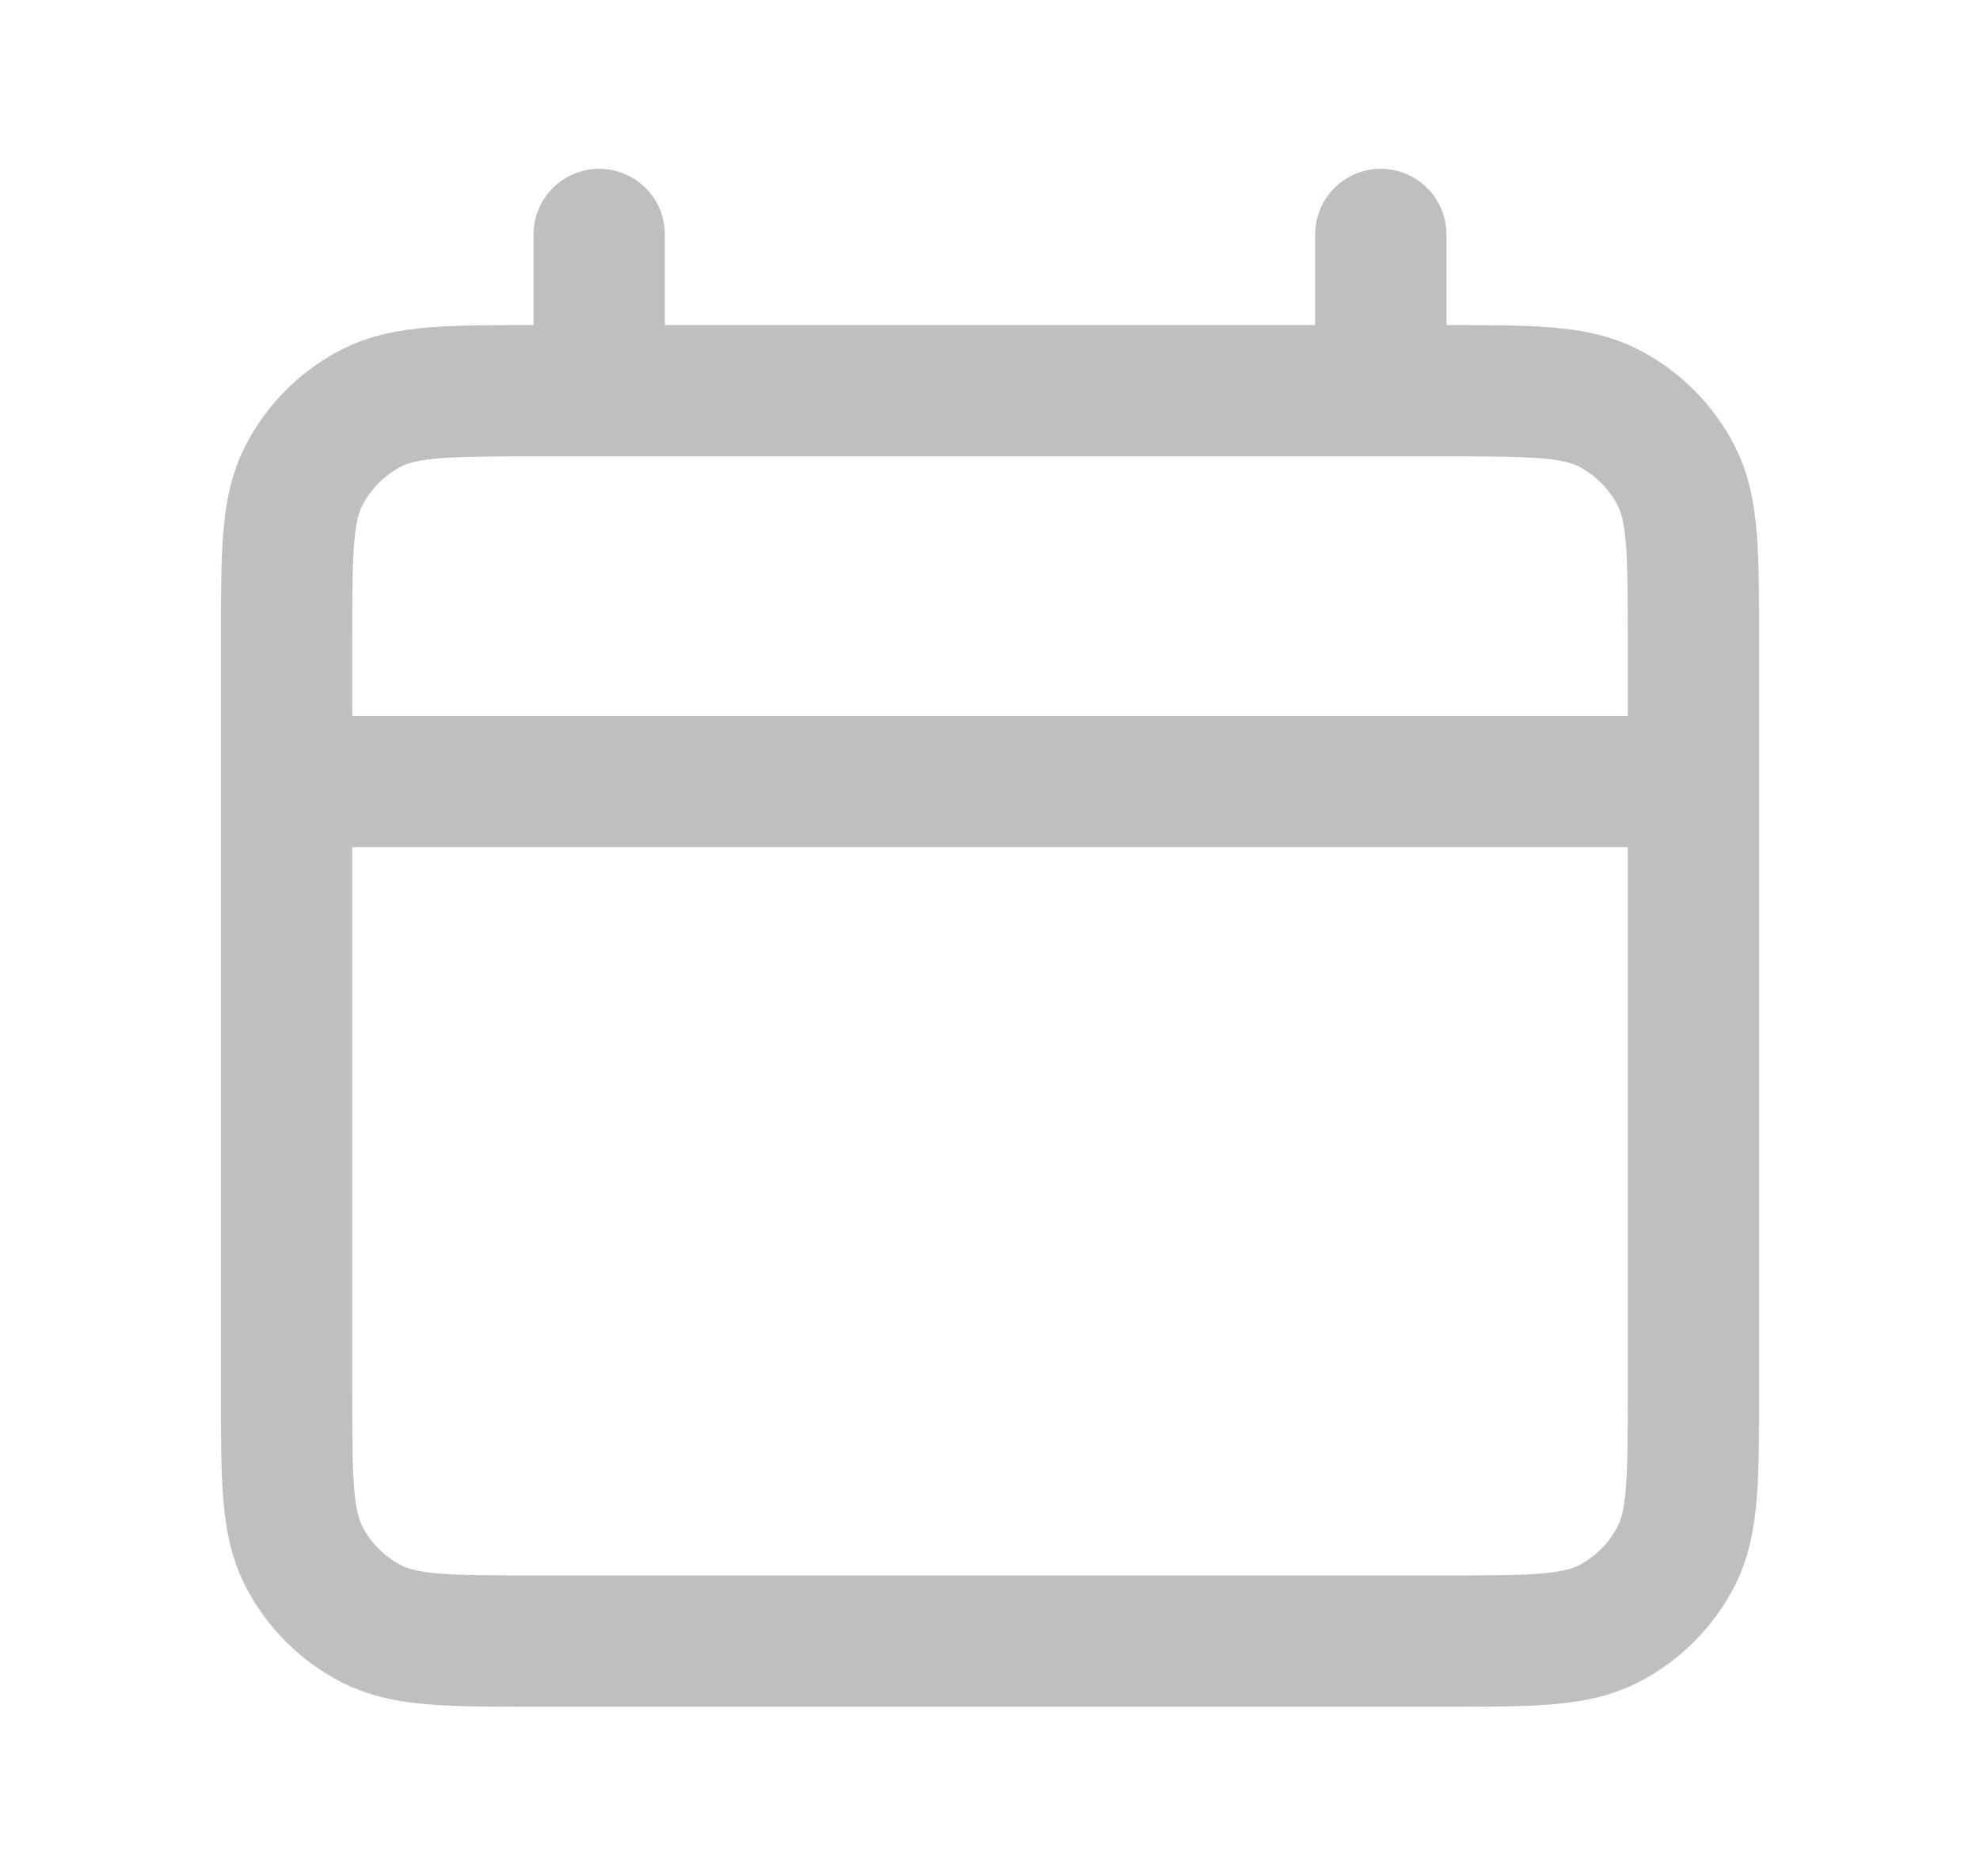
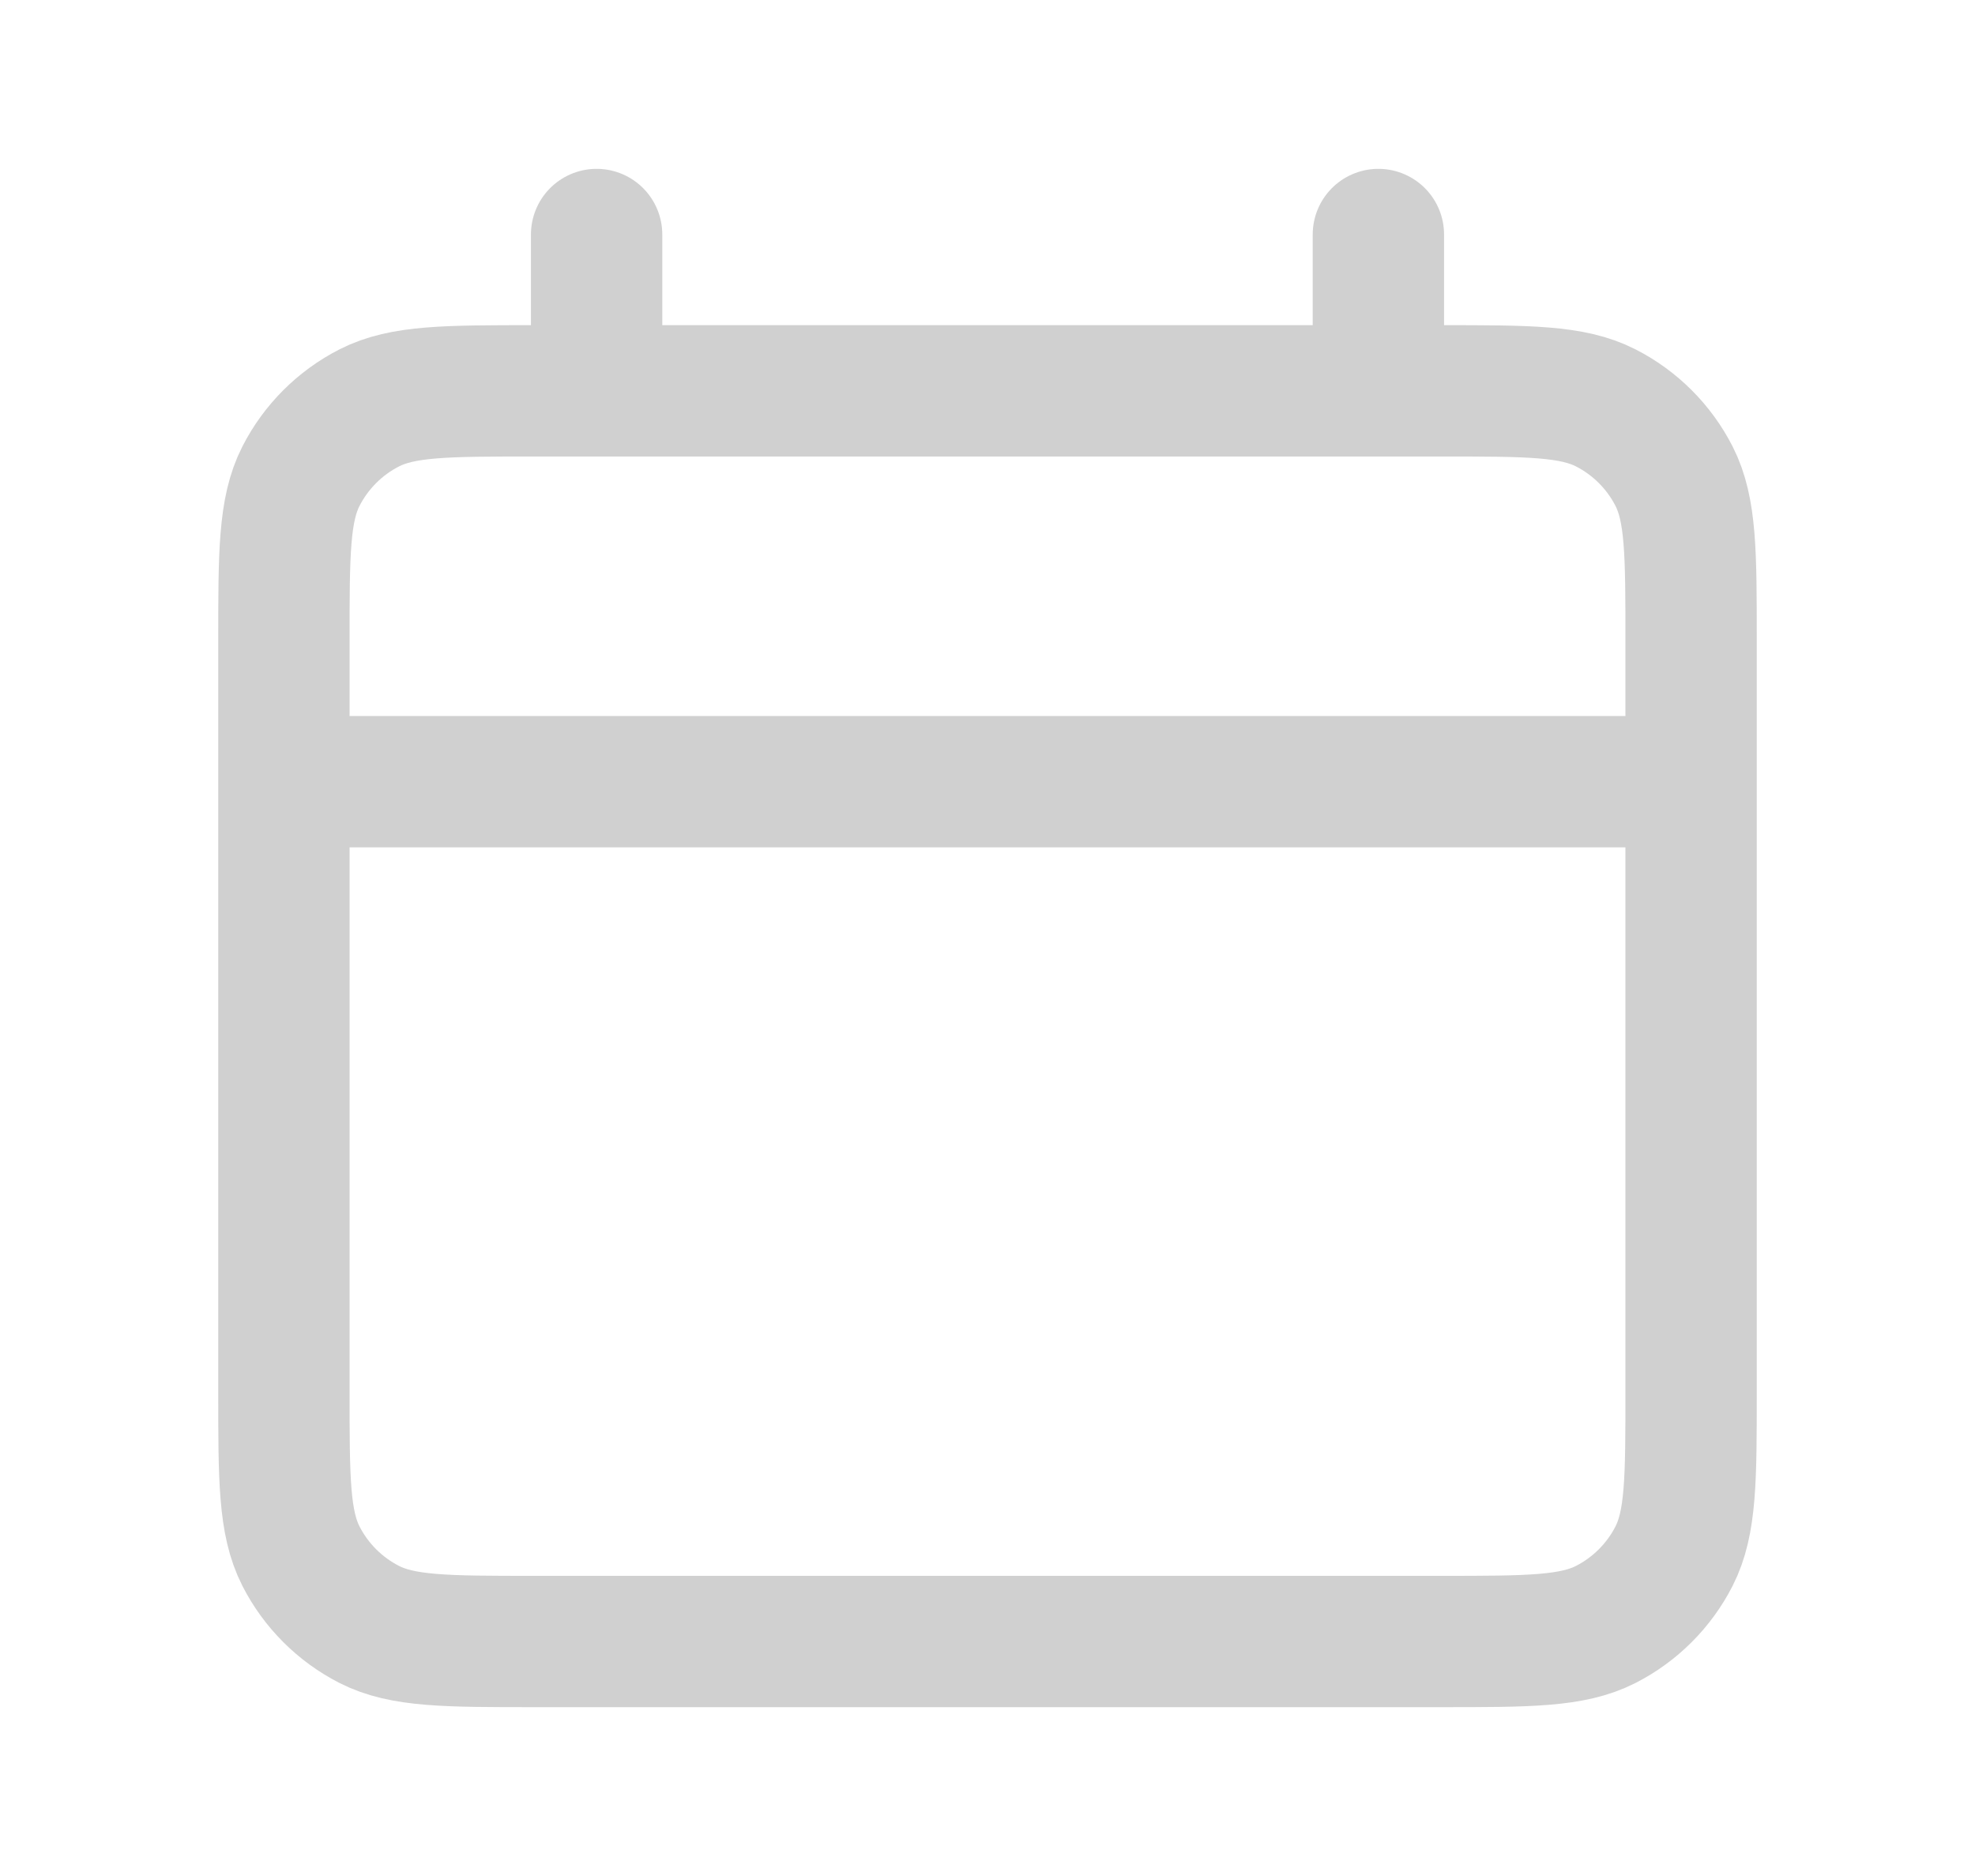
- <svg xmlns="http://www.w3.org/2000/svg" width="19px" height="18px" viewBox="0 0 24 24" fill="none">
+ <svg xmlns="http://www.w3.org/2000/svg" width="20px" height="19px" viewBox="0 0 24 24" fill="none">
  <g id="SVGRepo_bgCarrier" stroke-width="0" />
  <g id="SVGRepo_tracerCarrier" stroke-linecap="round" stroke-linejoin="round" />
  <g id="SVGRepo_iconCarrier">
-     <path d="M3 10H21M7 3V5M17 3V5M6.2 21H17.8C18.92 21 19.48 21 19.908 20.782C20.284 20.59 20.59 20.284 20.782 19.908C21 19.48 21 18.92 21 17.8V8.2C21 7.08 21 6.52 20.782 6.092C20.59 5.716 20.284 5.41 19.908 5.218C19.48 5 18.92 5 17.8 5H6.2C5.08 5 4.52 5 4.092 5.218C3.716 5.41 3.41 5.716 3.218 6.092C3 6.52 3 7.08 3 8.2V17.8C3 18.92 3 19.48 3.218 19.908C3.41 20.284 3.716 20.59 4.092 20.782C4.52 21 5.08 21 6.2 21Z" stroke="#bfbfbf" stroke-width="1.68" stroke-linecap="round" stroke-linejoin="round" />
+     <path d="M3 10H21M7 3V5M17 3V5M6.2 21H17.8C18.92 21 19.48 21 19.908 20.782C20.284 20.59 20.59 20.284 20.782 19.908C21 19.48 21 18.92 21 17.8V8.2C21 7.08 21 6.52 20.782 6.092C20.59 5.716 20.284 5.41 19.908 5.218C19.48 5 18.92 5 17.8 5H6.2C5.08 5 4.52 5 4.092 5.218C3.716 5.41 3.41 5.716 3.218 6.092C3 6.52 3 7.08 3 8.2V17.8C3 18.92 3 19.48 3.218 19.908C3.41 20.284 3.716 20.59 4.092 20.782C4.52 21 5.08 21 6.2 21Z" stroke="#D0D0D0" stroke-width="1.68" stroke-linecap="round" stroke-linejoin="round" />
  </g>
</svg>
